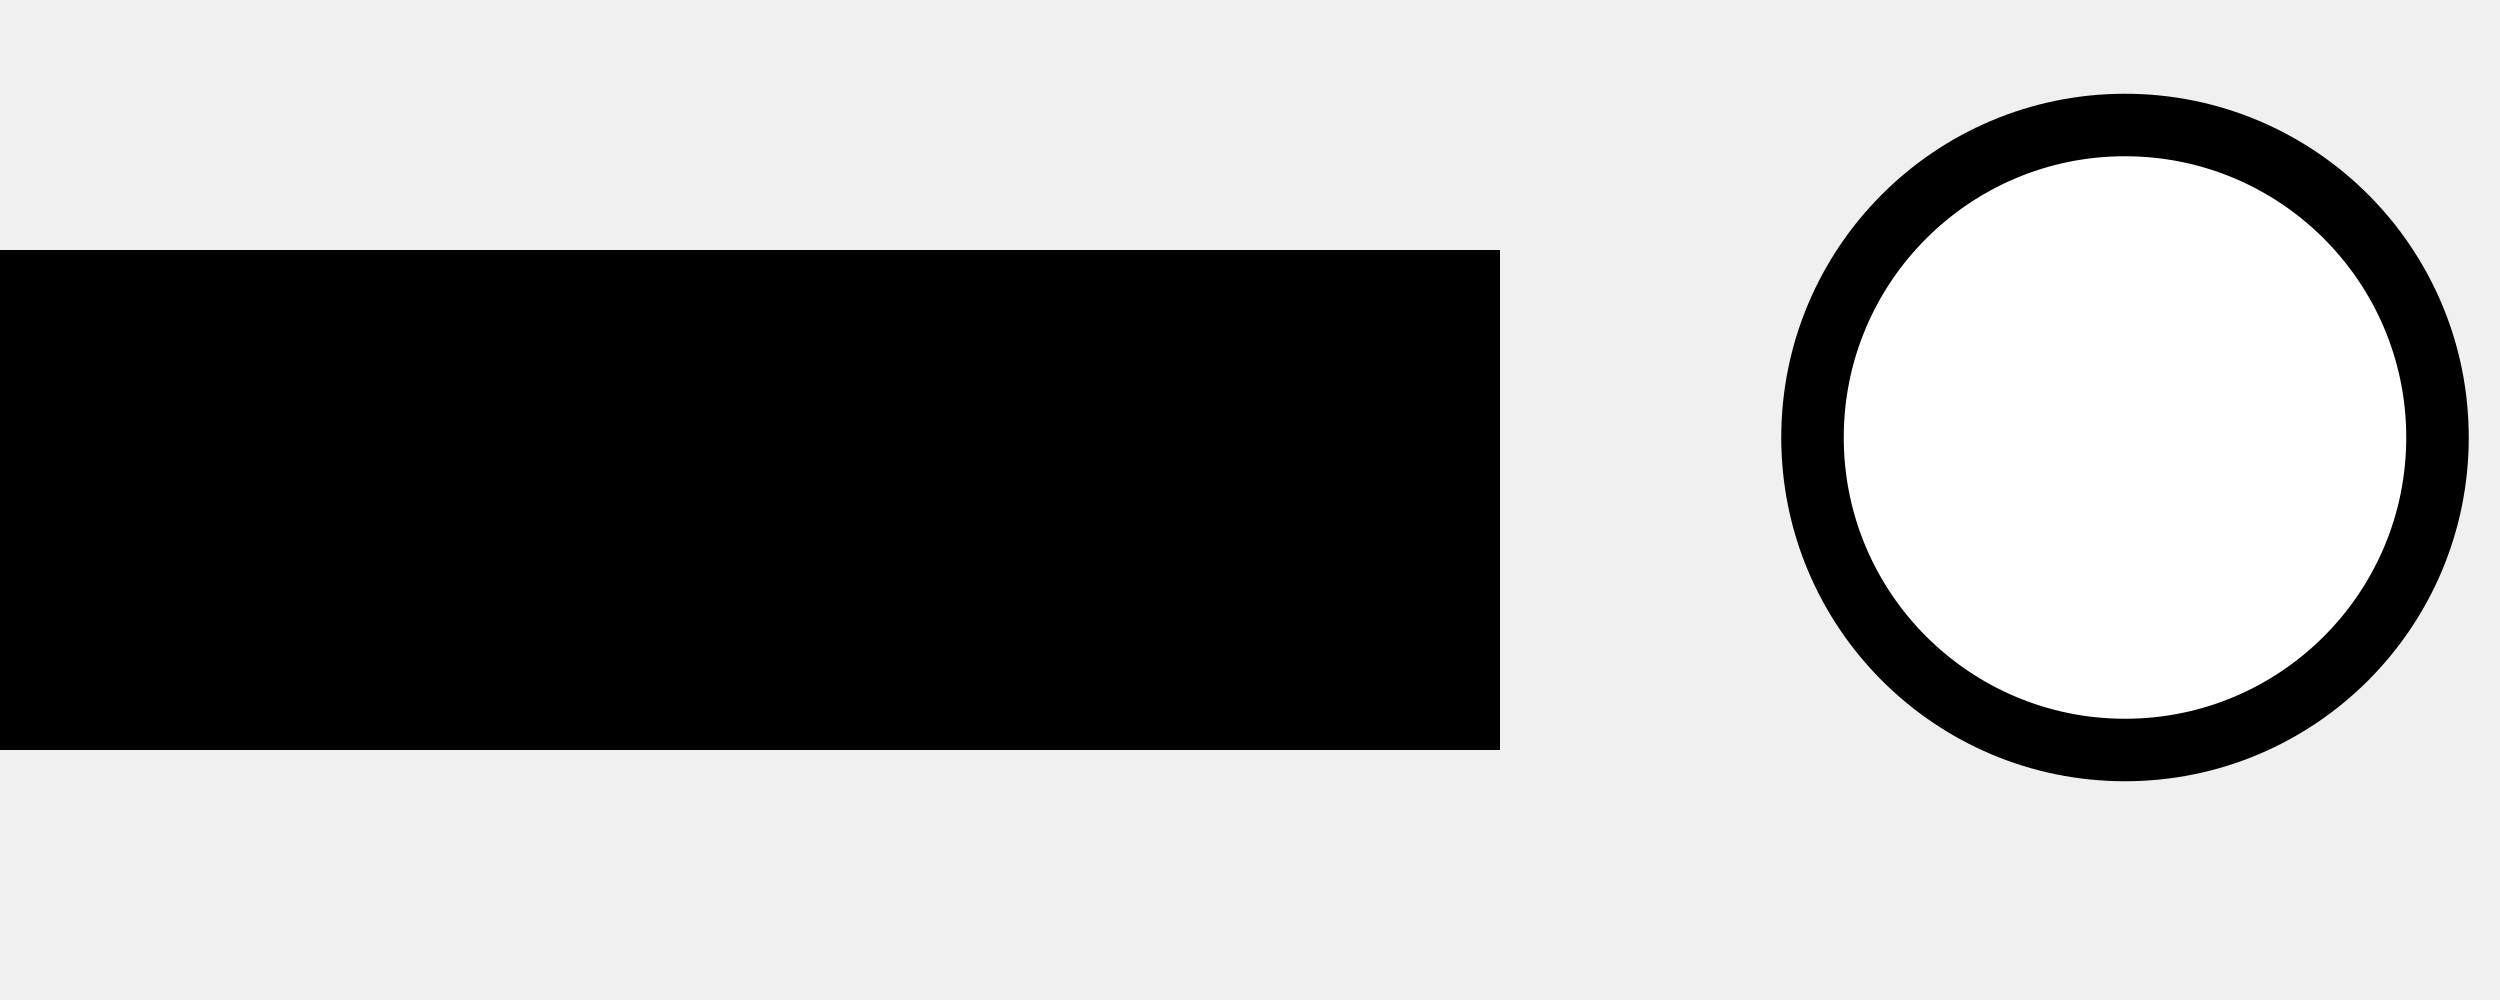
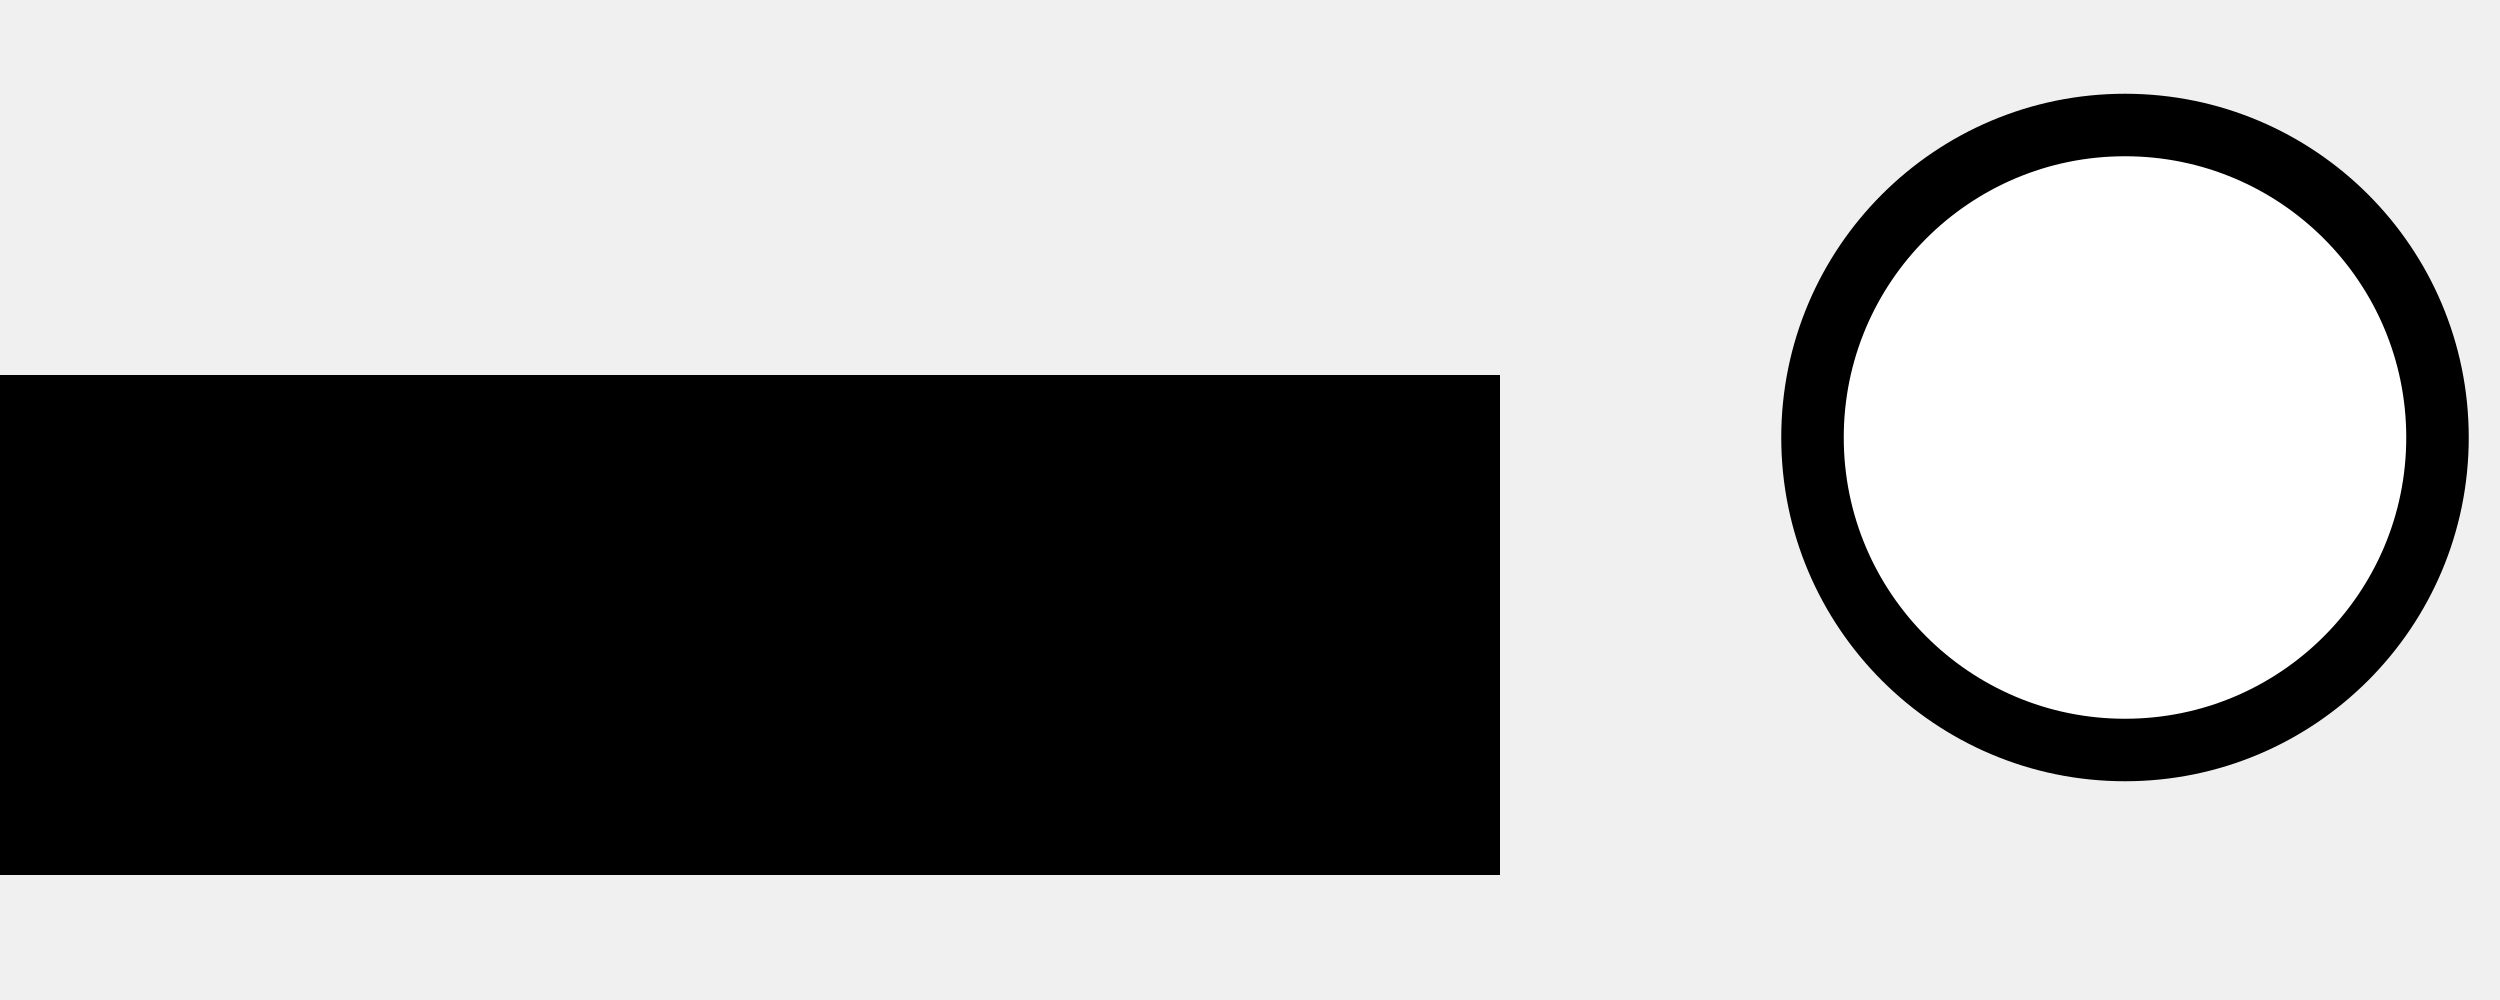
<svg xmlns="http://www.w3.org/2000/svg" viewBox="0,0,40,16" style="padding: 0;margin: 0" width="40" height="16">
-   <rect x="0" y="4" width="24" height="8" style="fill: black" />
+   <rect x="0" y="6" width="24" height="8" style="fill: black" />
  <circle cx="34" cy="7" r="5" style="fill: white;stroke-width:1;stroke:black" />
</svg>
